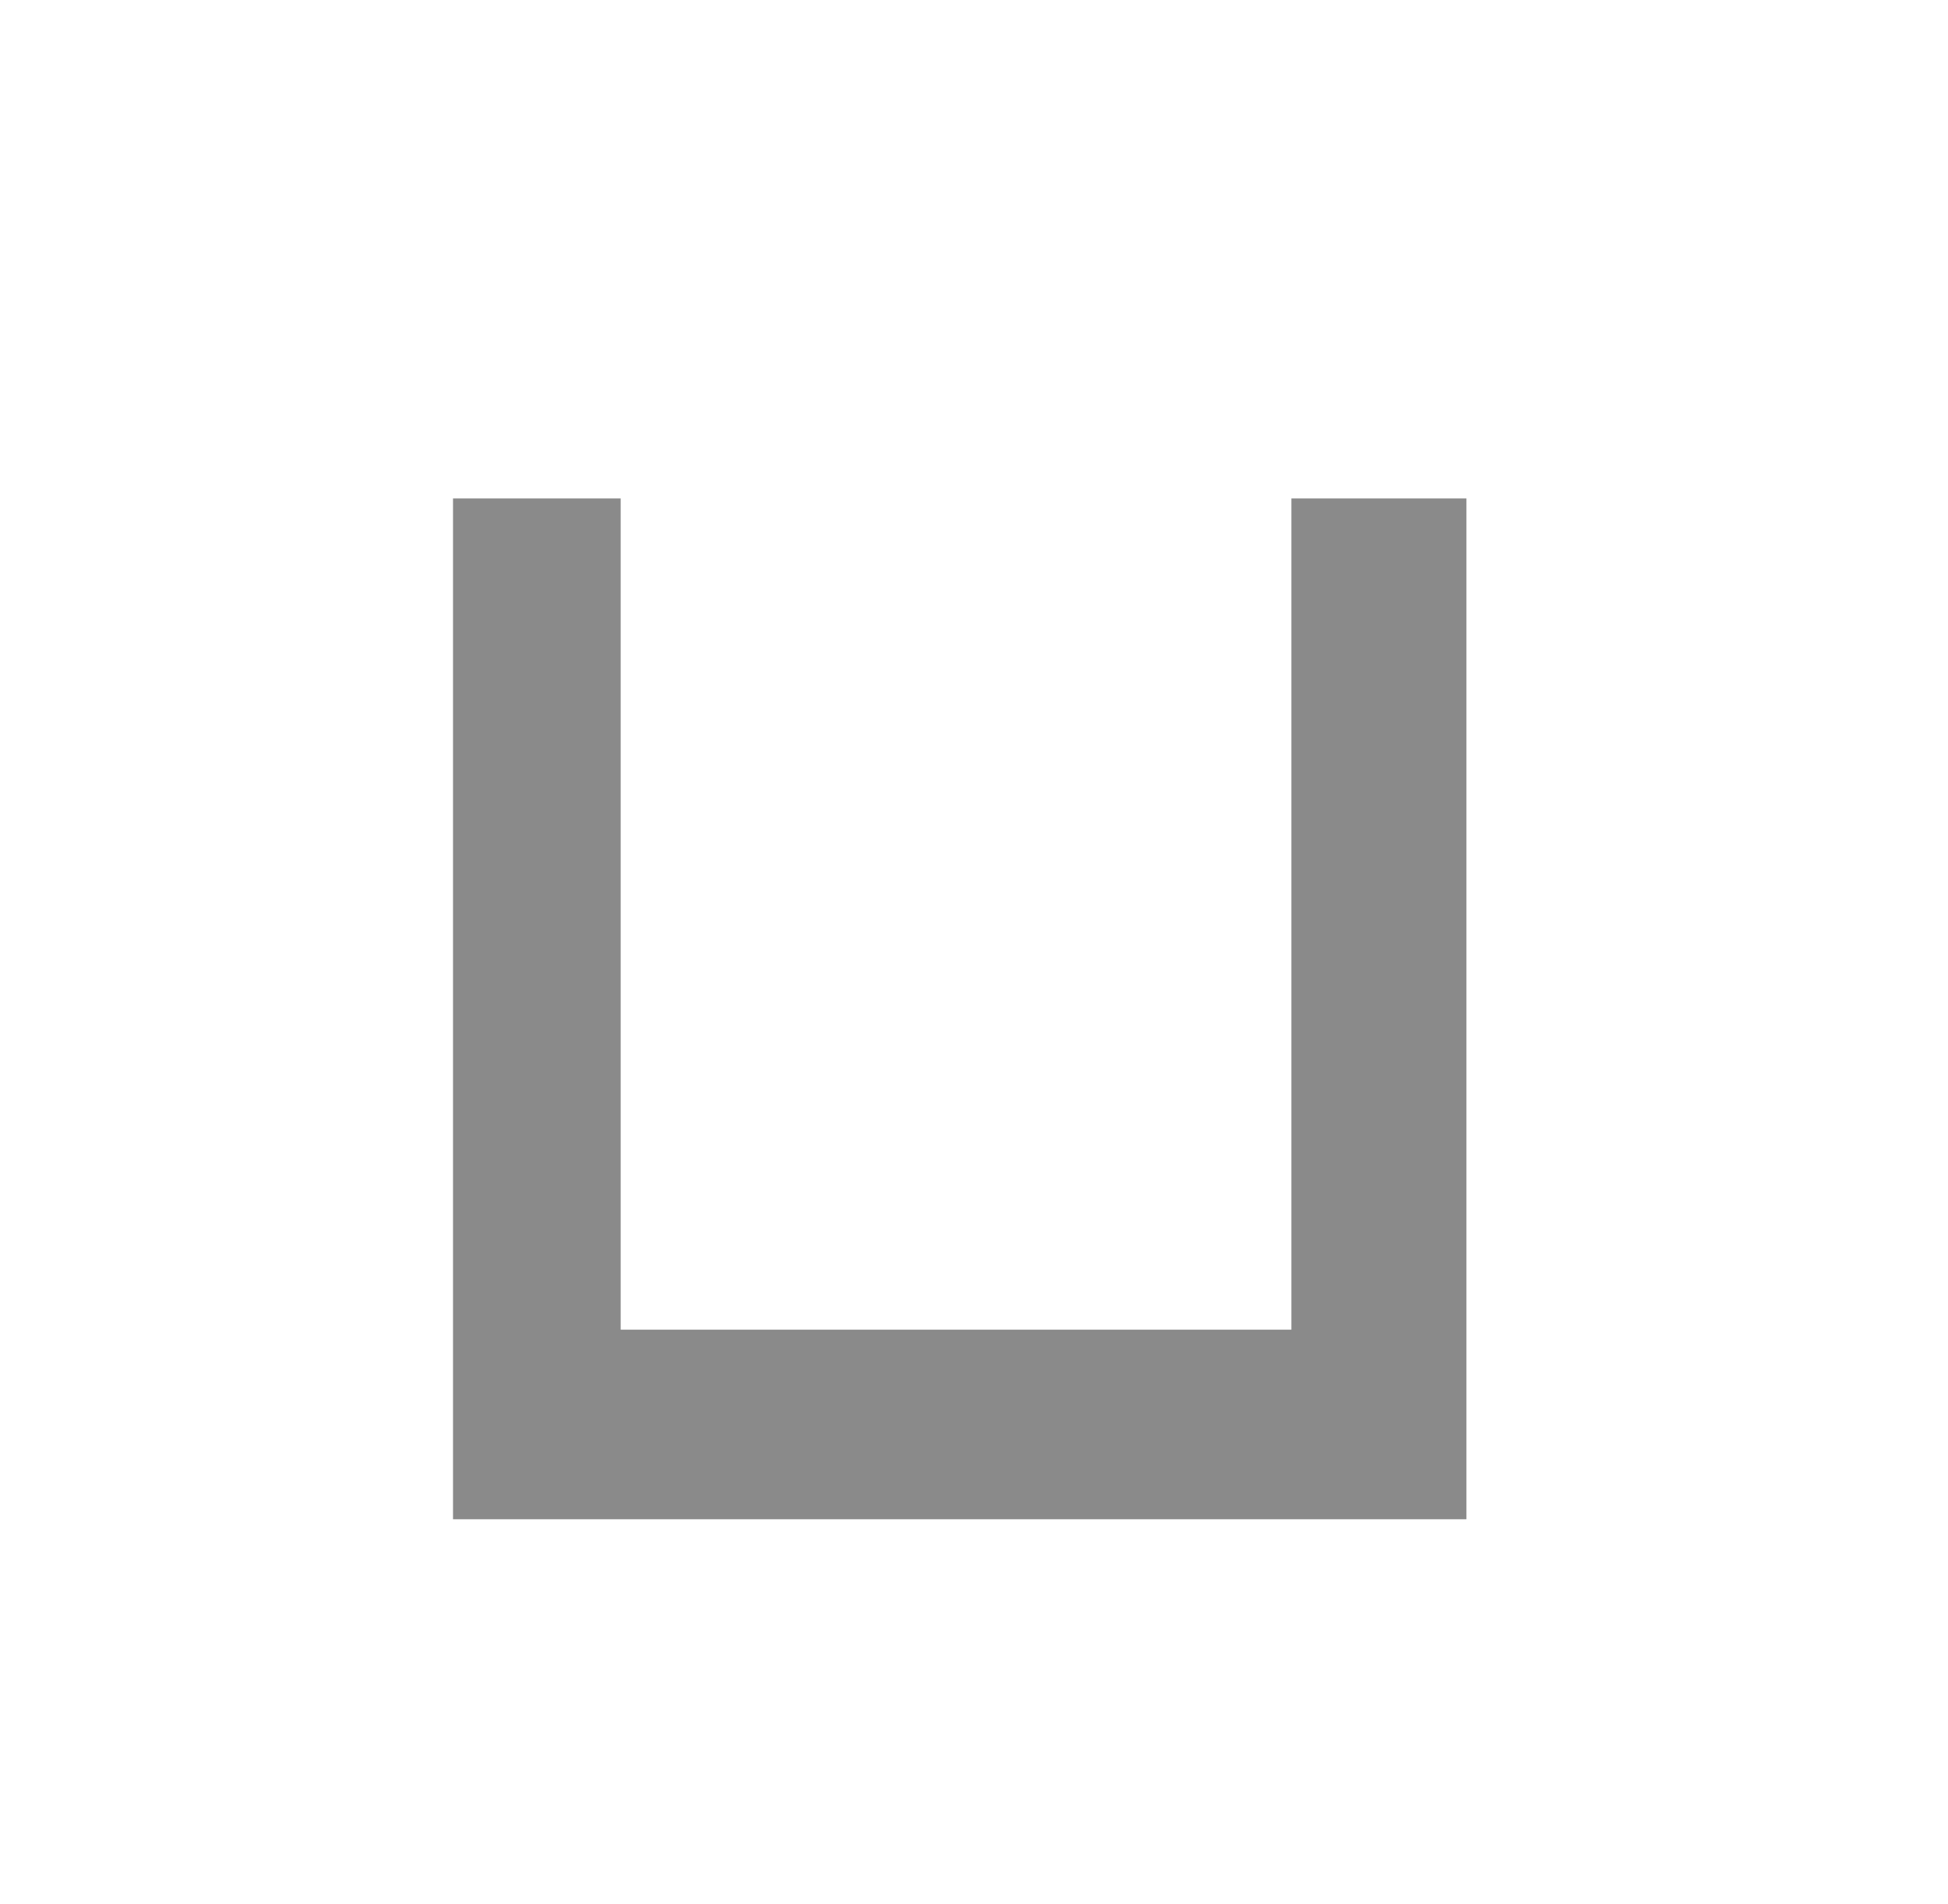
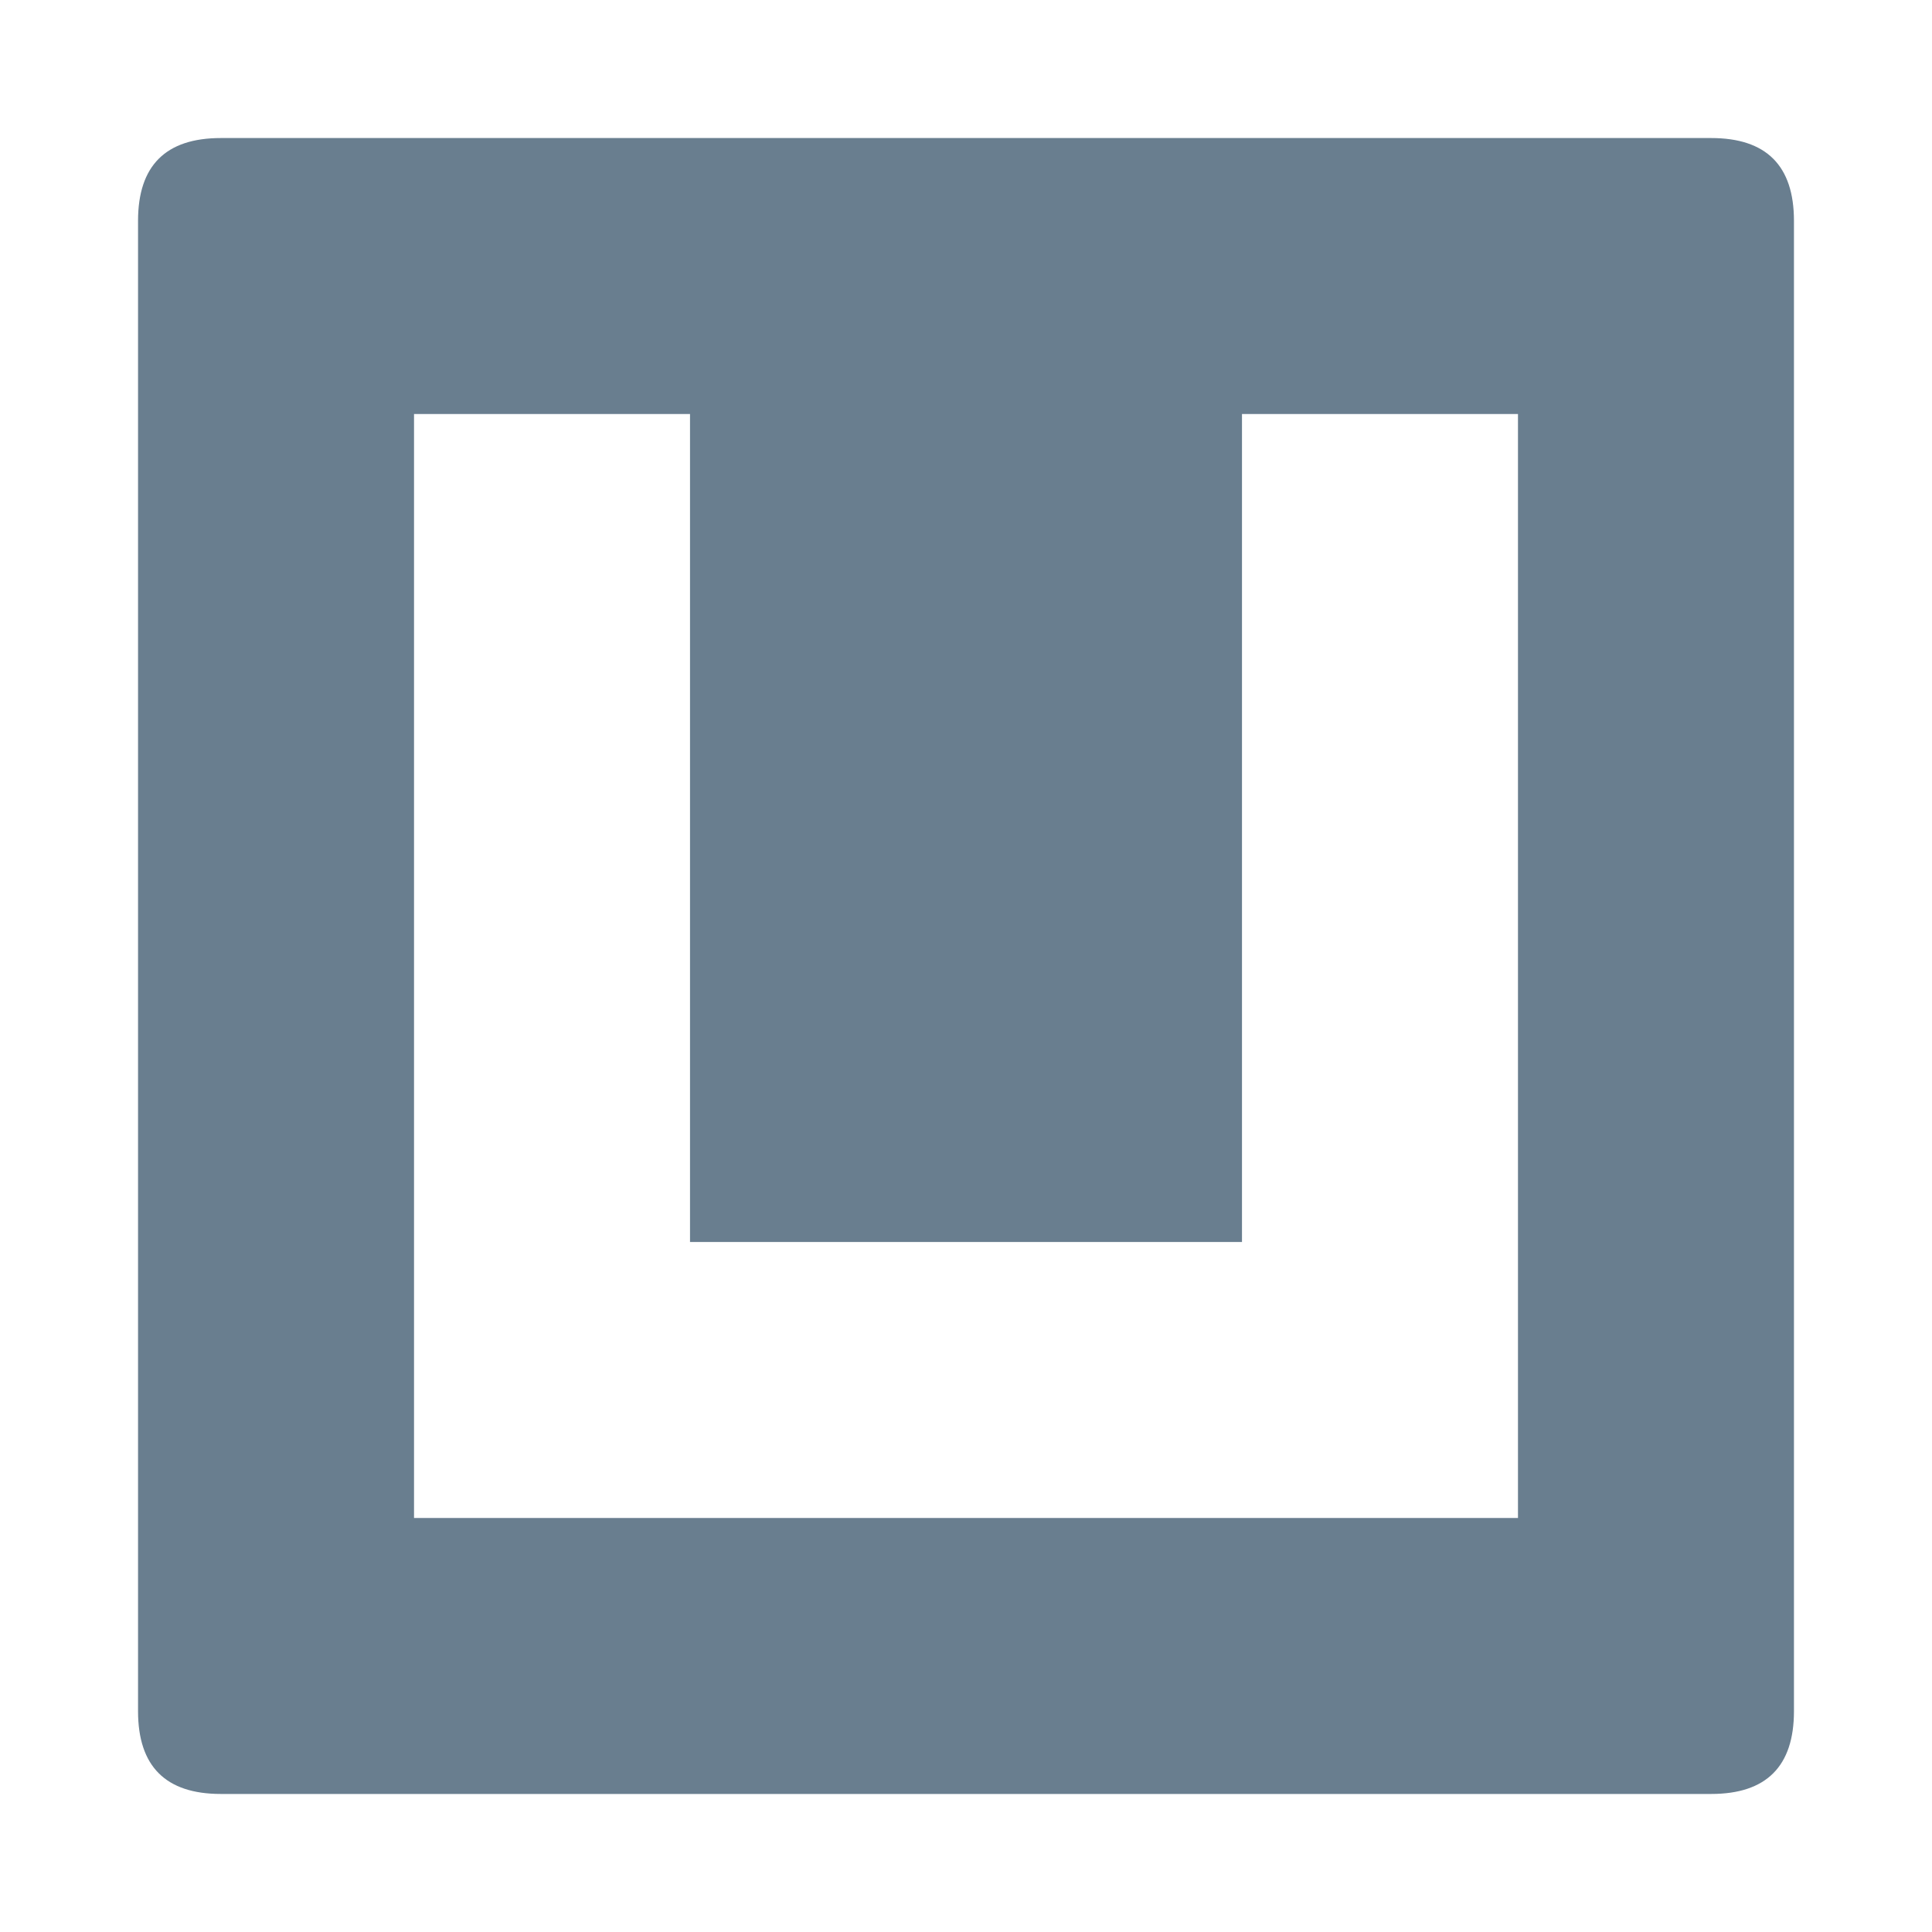
- <svg xmlns="http://www.w3.org/2000/svg" t="1693884674440" class="icon" viewBox="0 0 1048 1024" version="1.1" p-id="12413" width="20.469" height="20">
-   <path d="M243.714 268.085v549.088h545.188V268.085h-94.146v447.118H333.913V268.085" p-id="12414" fill="#8a8a8a" />
+ <svg xmlns="http://www.w3.org/2000/svg" width="20" height="20" viewBox="0 0 20 20" fill="none">
+   <path d="M17.714 1.429C18.285 1.429 18.571 1.715 18.571 2.286V17.714C18.571 18.285 18.285 18.571 17.714 18.571H2.286C1.715 18.571 1.429 18.285 1.429 17.714V2.286C1.429 1.715 1.715 1.429 2.286 1.429H17.714ZM4.286 15.714H15.714V4.286H12.857V12.857H7.143V4.286H4.286V15.714Z" fill="#697E8F" />
</svg>
